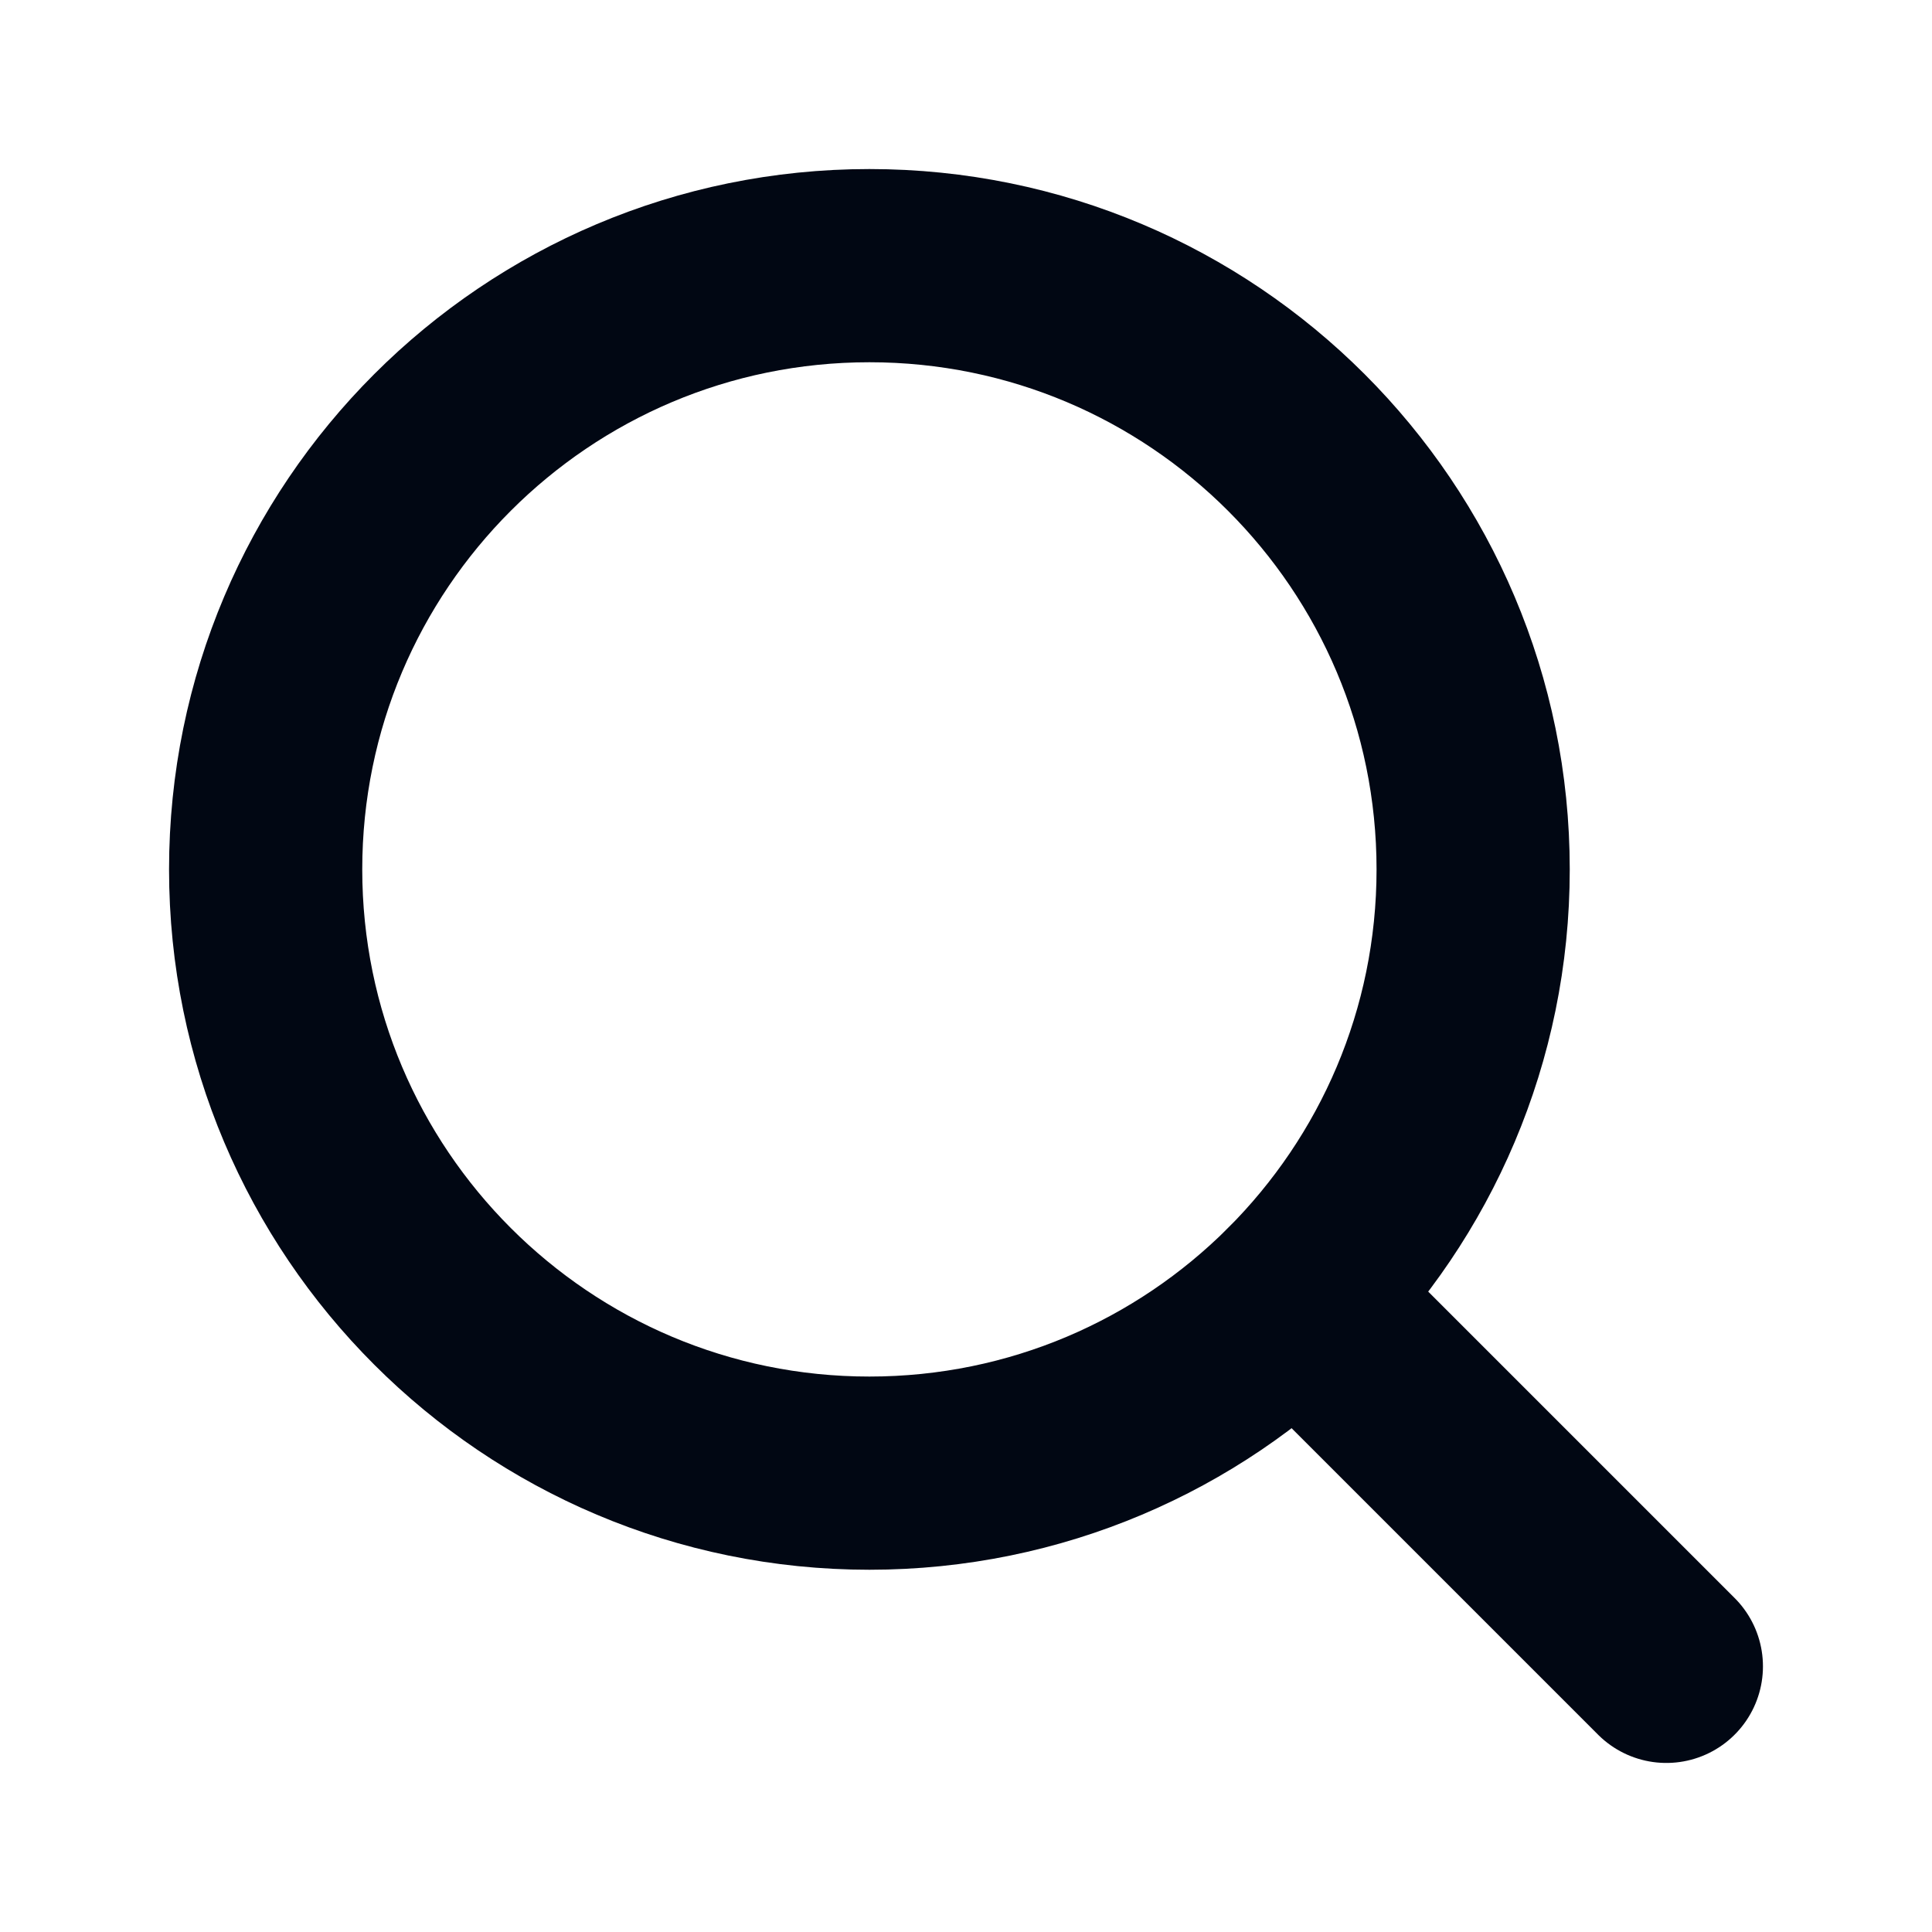
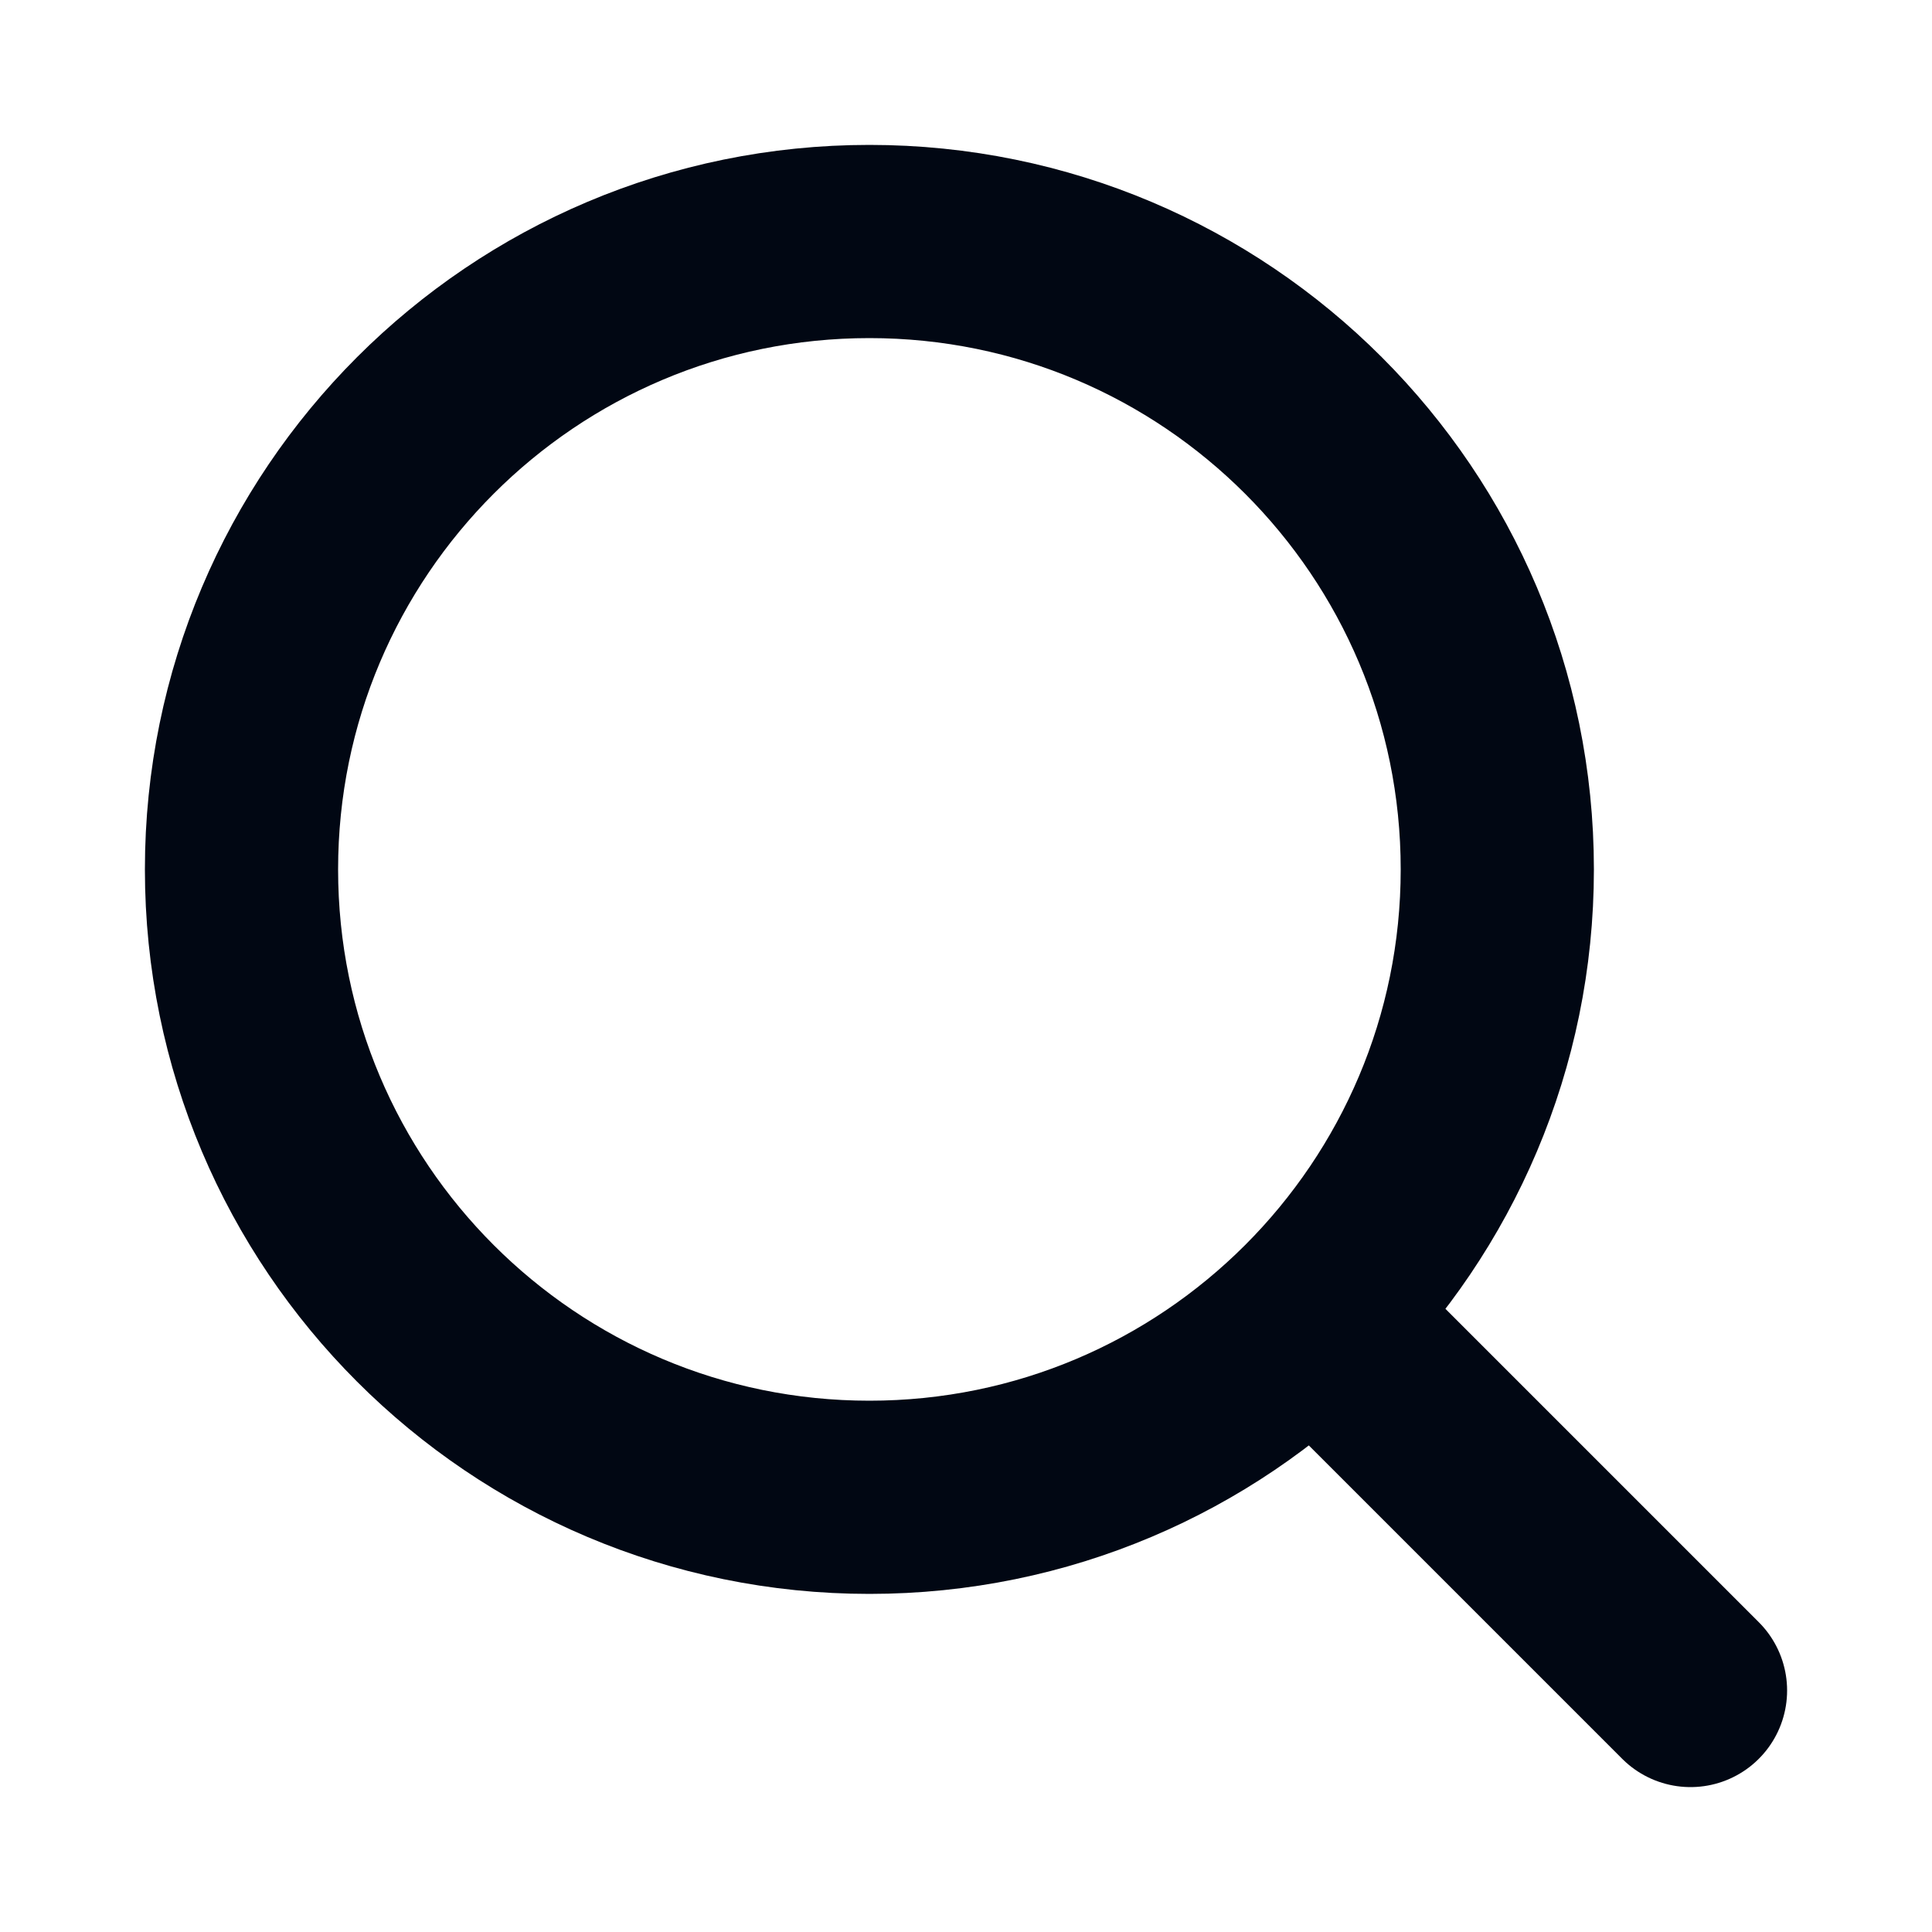
<svg xmlns="http://www.w3.org/2000/svg" width="20" height="20" viewBox="0 0 20 20" fill="none" color="#010713">
-   <circle cx="9" cy="9" r="6.25" stroke="currentColor" stroke-width="2" />
-   <path d="M13.42 13.42L17.25 17.25" stroke="currentColor" stroke-width="2" stroke-linecap="round" />
+   <circle cx="9" cy="9" r="6.5" stroke="currentColor" stroke-width="2" />
+   <path d="M14 14L17.5 17.5" stroke="currentColor" stroke-width="2" stroke-linecap="round" />
</svg>
